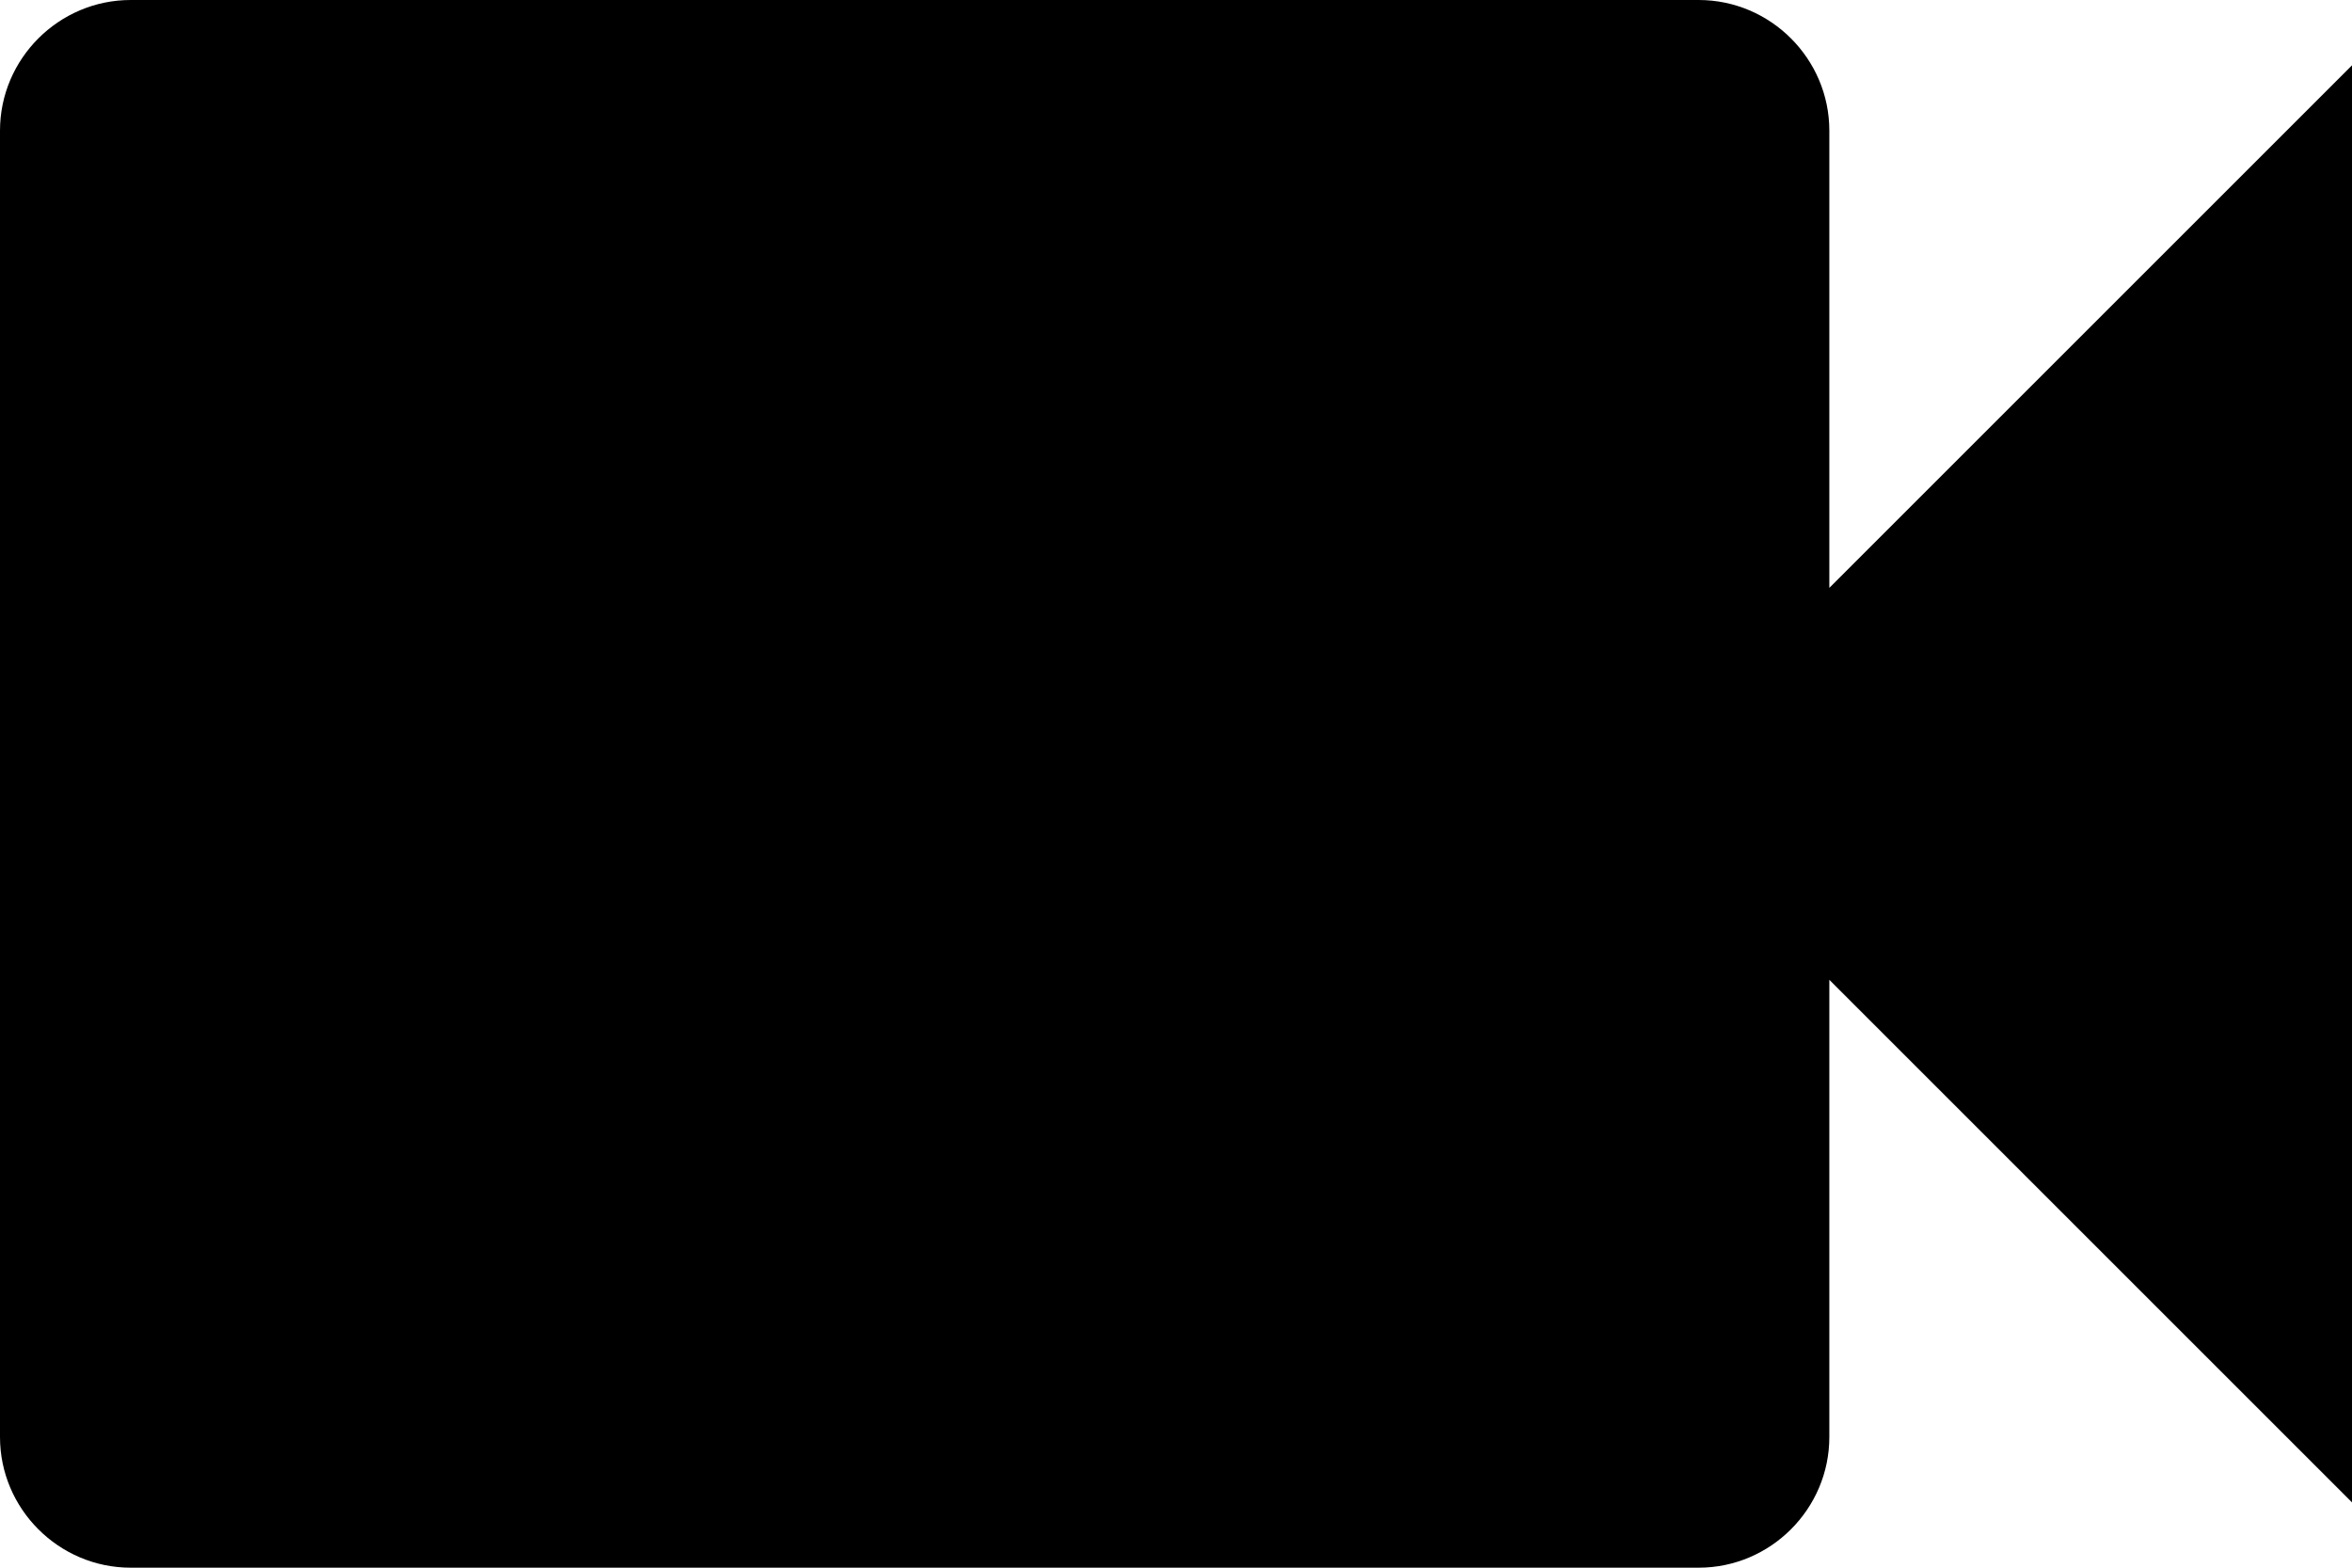
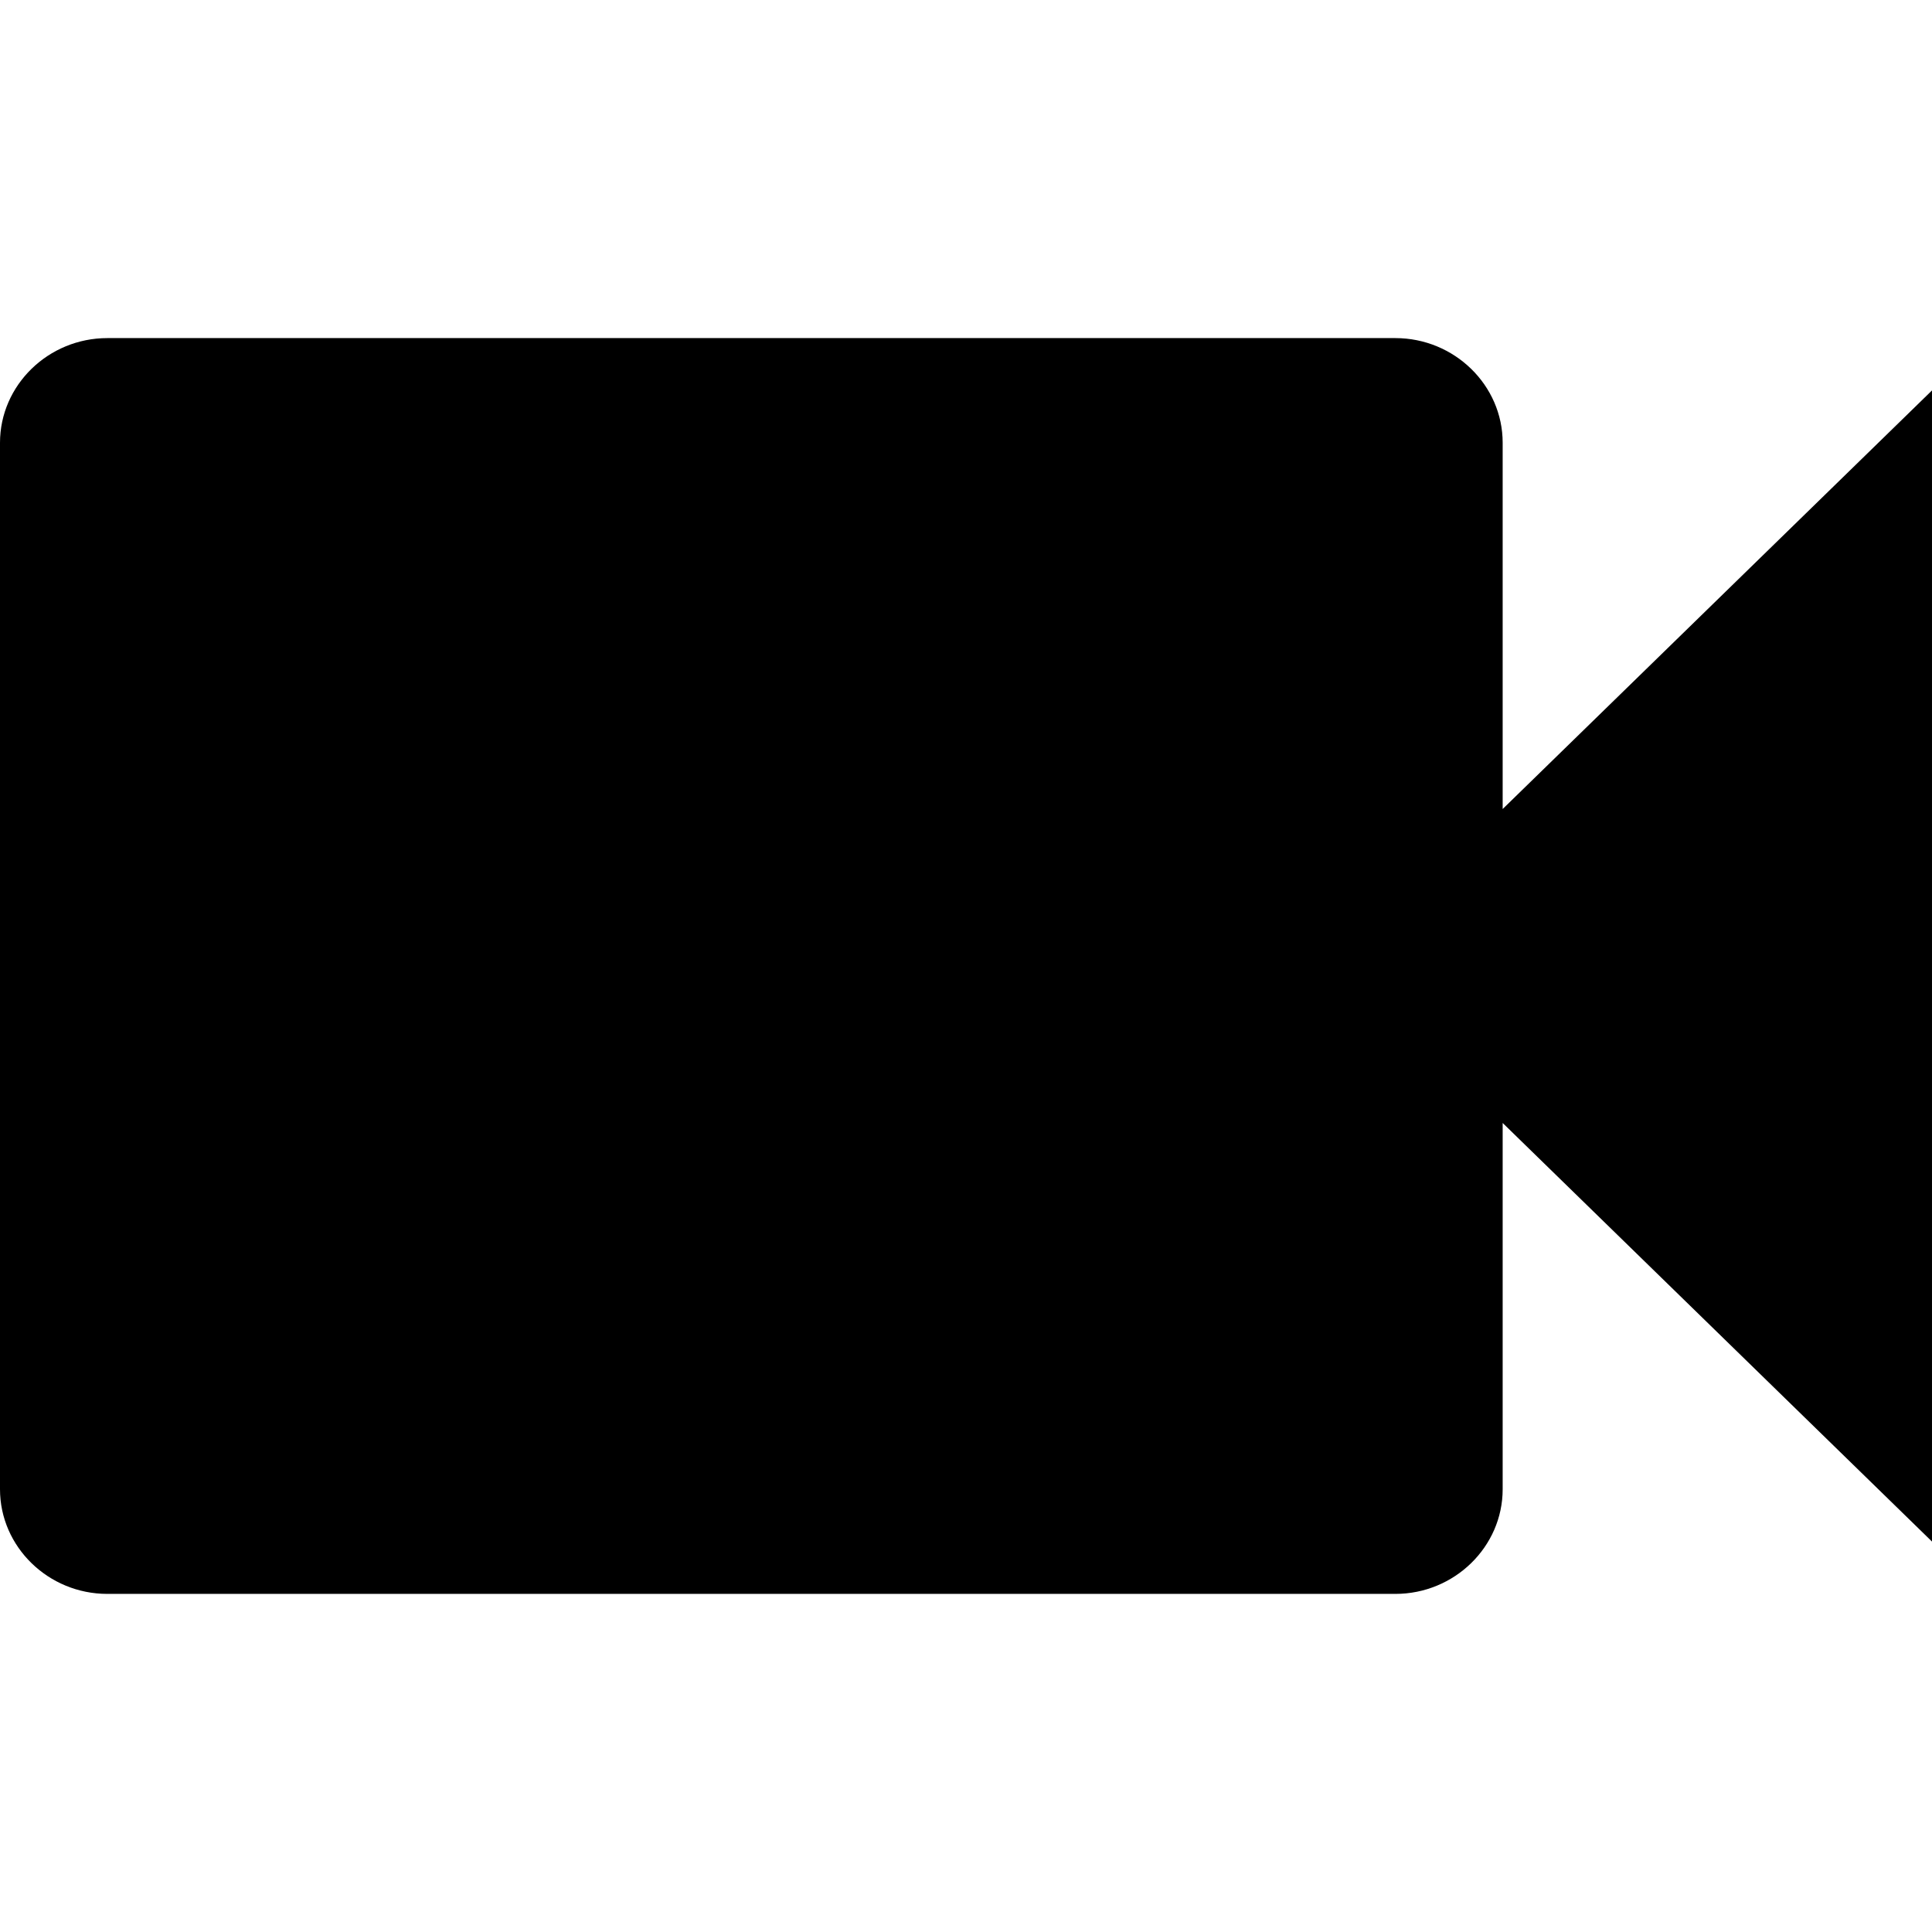
- <svg xmlns="http://www.w3.org/2000/svg" width="18px" height="12px" viewBox="0 0 18 12" version="1.1">
-   <g id="Symbols" stroke="none" stroke-width="1" fill="none" fill-rule="evenodd">
-     <g id="Materiaalityyppi/Video" transform="translate(-3, -6)">
-       <g id="ic_video_black">
-         <g id="Icon-24px">
-           <polygon id="Shape" points="0 0 24 0 24 24 0 24" />
-           <path d="M17,10.5 L17,7 C17,6.45 16.55,6 16,6 L4,6 C3.45,6 3,6.45 3,7 L3,17 C3,17.55 3.45,18 4,18 L16,18 C16.55,18 17,17.55 17,17 L17,13.5 L21,17.5 L21,6.5 L17,10.5 L17,10.5 Z" id="Shape" fill="#000000" />
+ <svg xmlns="http://www.w3.org/2000/svg" width="100%" height="100%" viewBox="0 0 20 20" version="1.1" xml:space="preserve" style="fill-rule:evenodd;clip-rule:evenodd;stroke-linejoin:round;stroke-miterlimit:2;">
+   <g transform="matrix(1.11111,0,0,1.08333,-3.33333,-3)">
+     <g id="Symbols">
+       <g id="Materiaalityyppi-Video">
+         <g id="ic_video_black">
+           <g id="Icon-24px">
+             <path id="Shape" d="M0,0L24,0L24,24L0,24L0,0Z" style="fill:none;" />
+             <path id="Shape1" d="M17,10.5L17,7C17,6.45 16.55,6 16,6L4,6C3.45,6 3,6.45 3,7L3,17C3,17.55 3.45,18 4,18L16,18C16.55,18 17,17.55 17,17L17,13.5L21,17.5L21,6.5L17,10.5Z" />
+           </g>
        </g>
      </g>
    </g>
  </g>
</svg>
